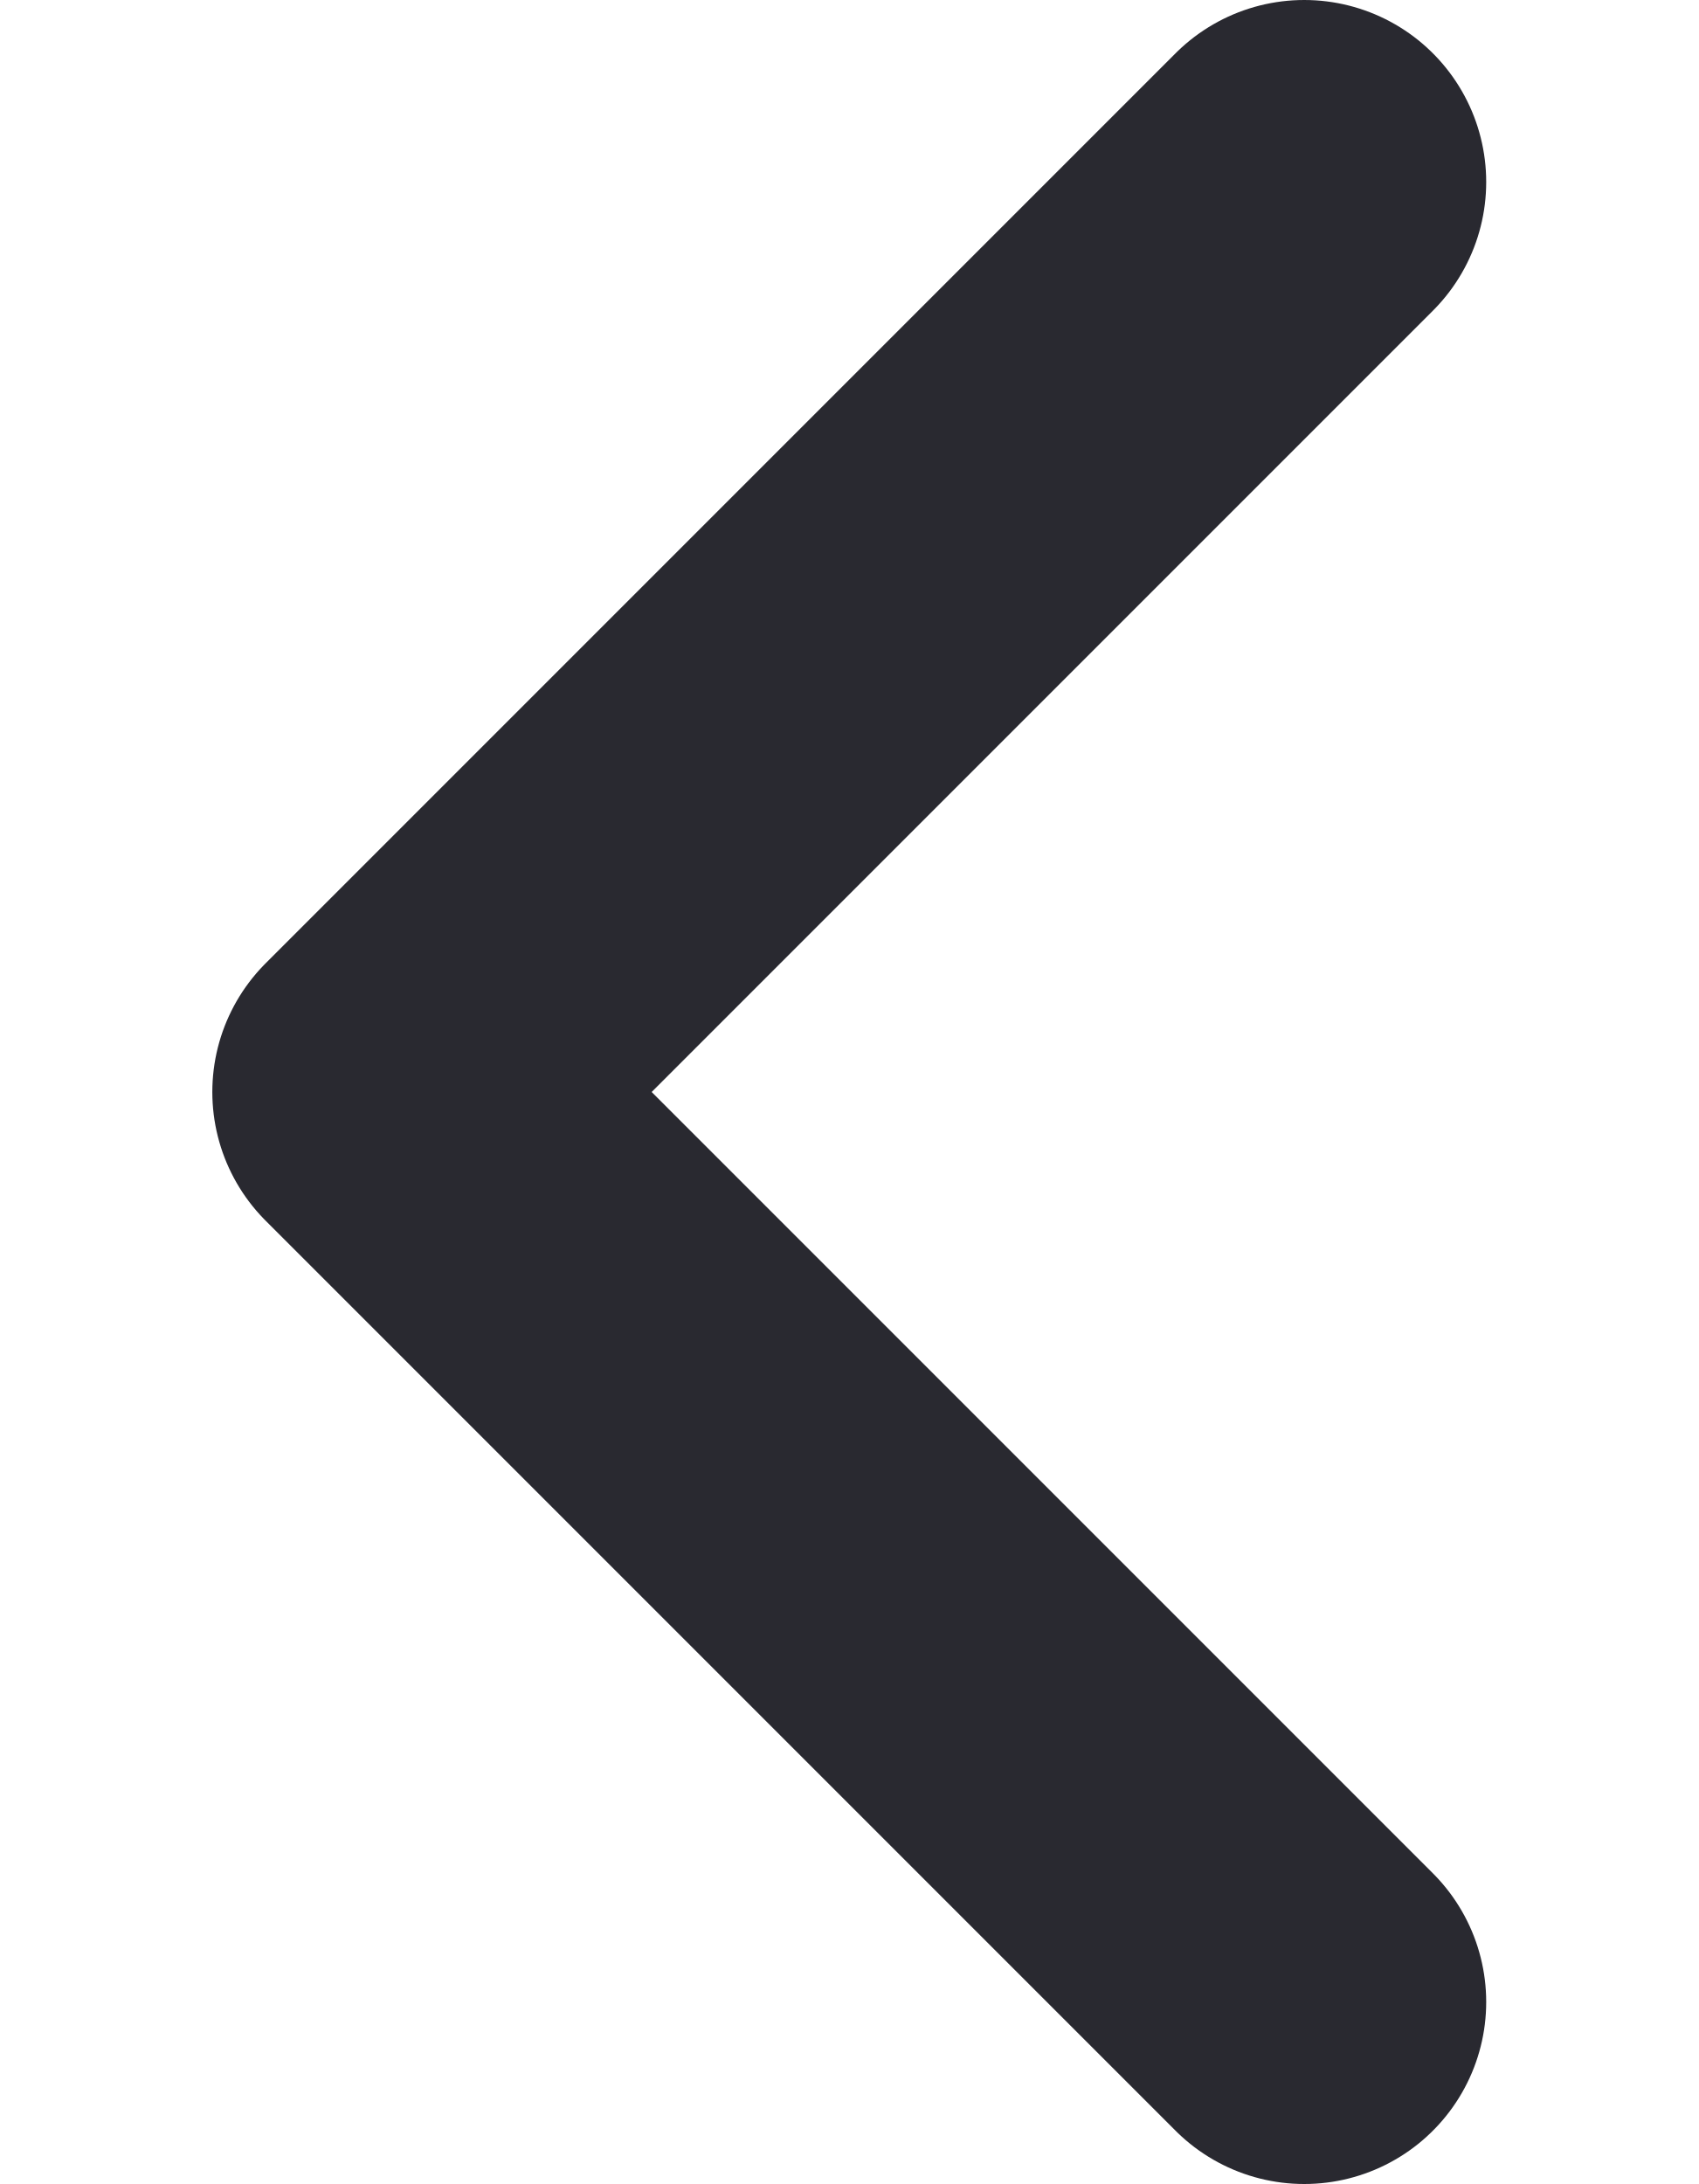
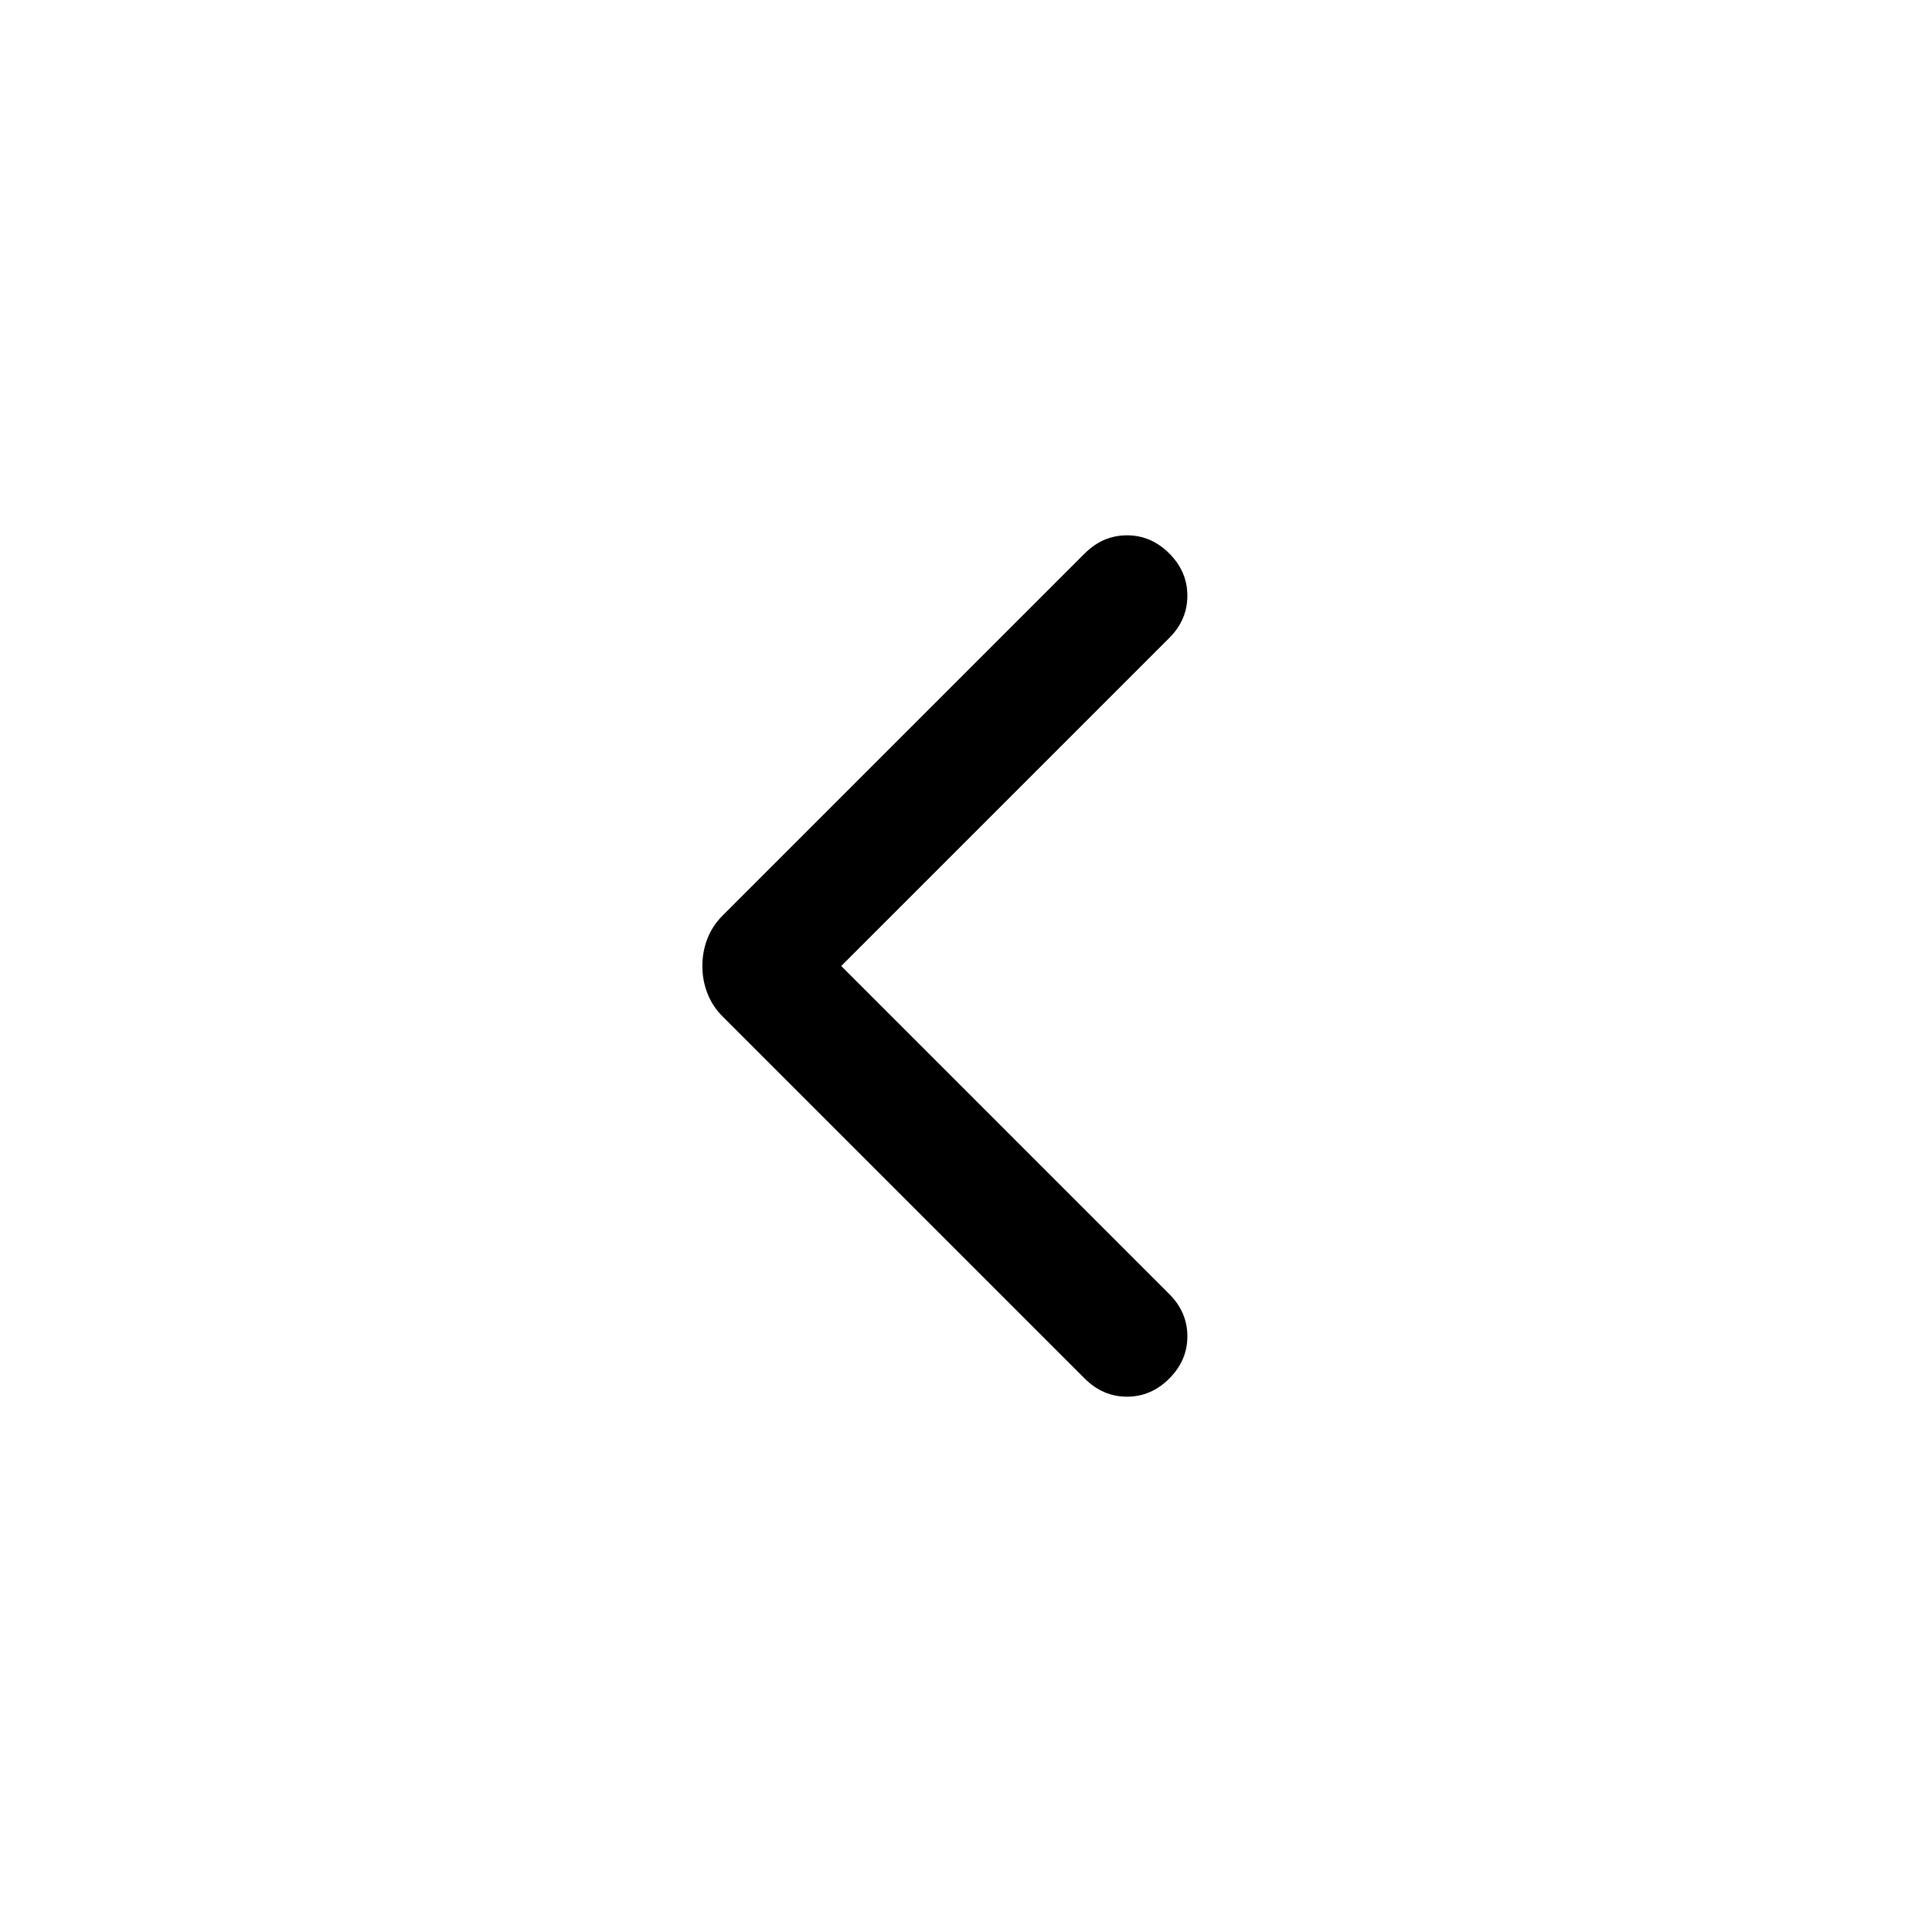
- <svg xmlns="http://www.w3.org/2000/svg" width="7" height="9" viewBox="0 0 7 9" fill="none">
-   <path d="M5.375 0.75L1.625 4.5L5.375 8.25" stroke="#292930" stroke-width="1.5" stroke-linecap="round" stroke-linejoin="round" />
+ <svg xmlns="http://www.w3.org/2000/svg" width="24" height="24" viewBox="0 0 24 24" fill="none">
+   <path d="M13.475 17.125L8.975 12.625C8.891 12.542 8.829 12.446 8.787 12.337C8.745 12.229 8.725 12.117 8.725 12C8.725 11.884 8.745 11.771 8.787 11.662C8.829 11.554 8.891 11.459 8.975 11.375L13.475 6.875C13.625 6.725 13.8 6.65 14 6.65C14.2 6.65 14.375 6.725 14.525 6.875C14.675 7.025 14.75 7.2 14.75 7.4C14.75 7.6 14.675 7.775 14.525 7.925L10.45 12L14.525 16.075C14.675 16.225 14.75 16.4 14.75 16.6C14.75 16.8 14.675 16.975 14.525 17.125C14.375 17.275 14.2 17.35 14 17.35C13.8 17.35 13.625 17.275 13.475 17.125Z" fill="black" />
</svg>
